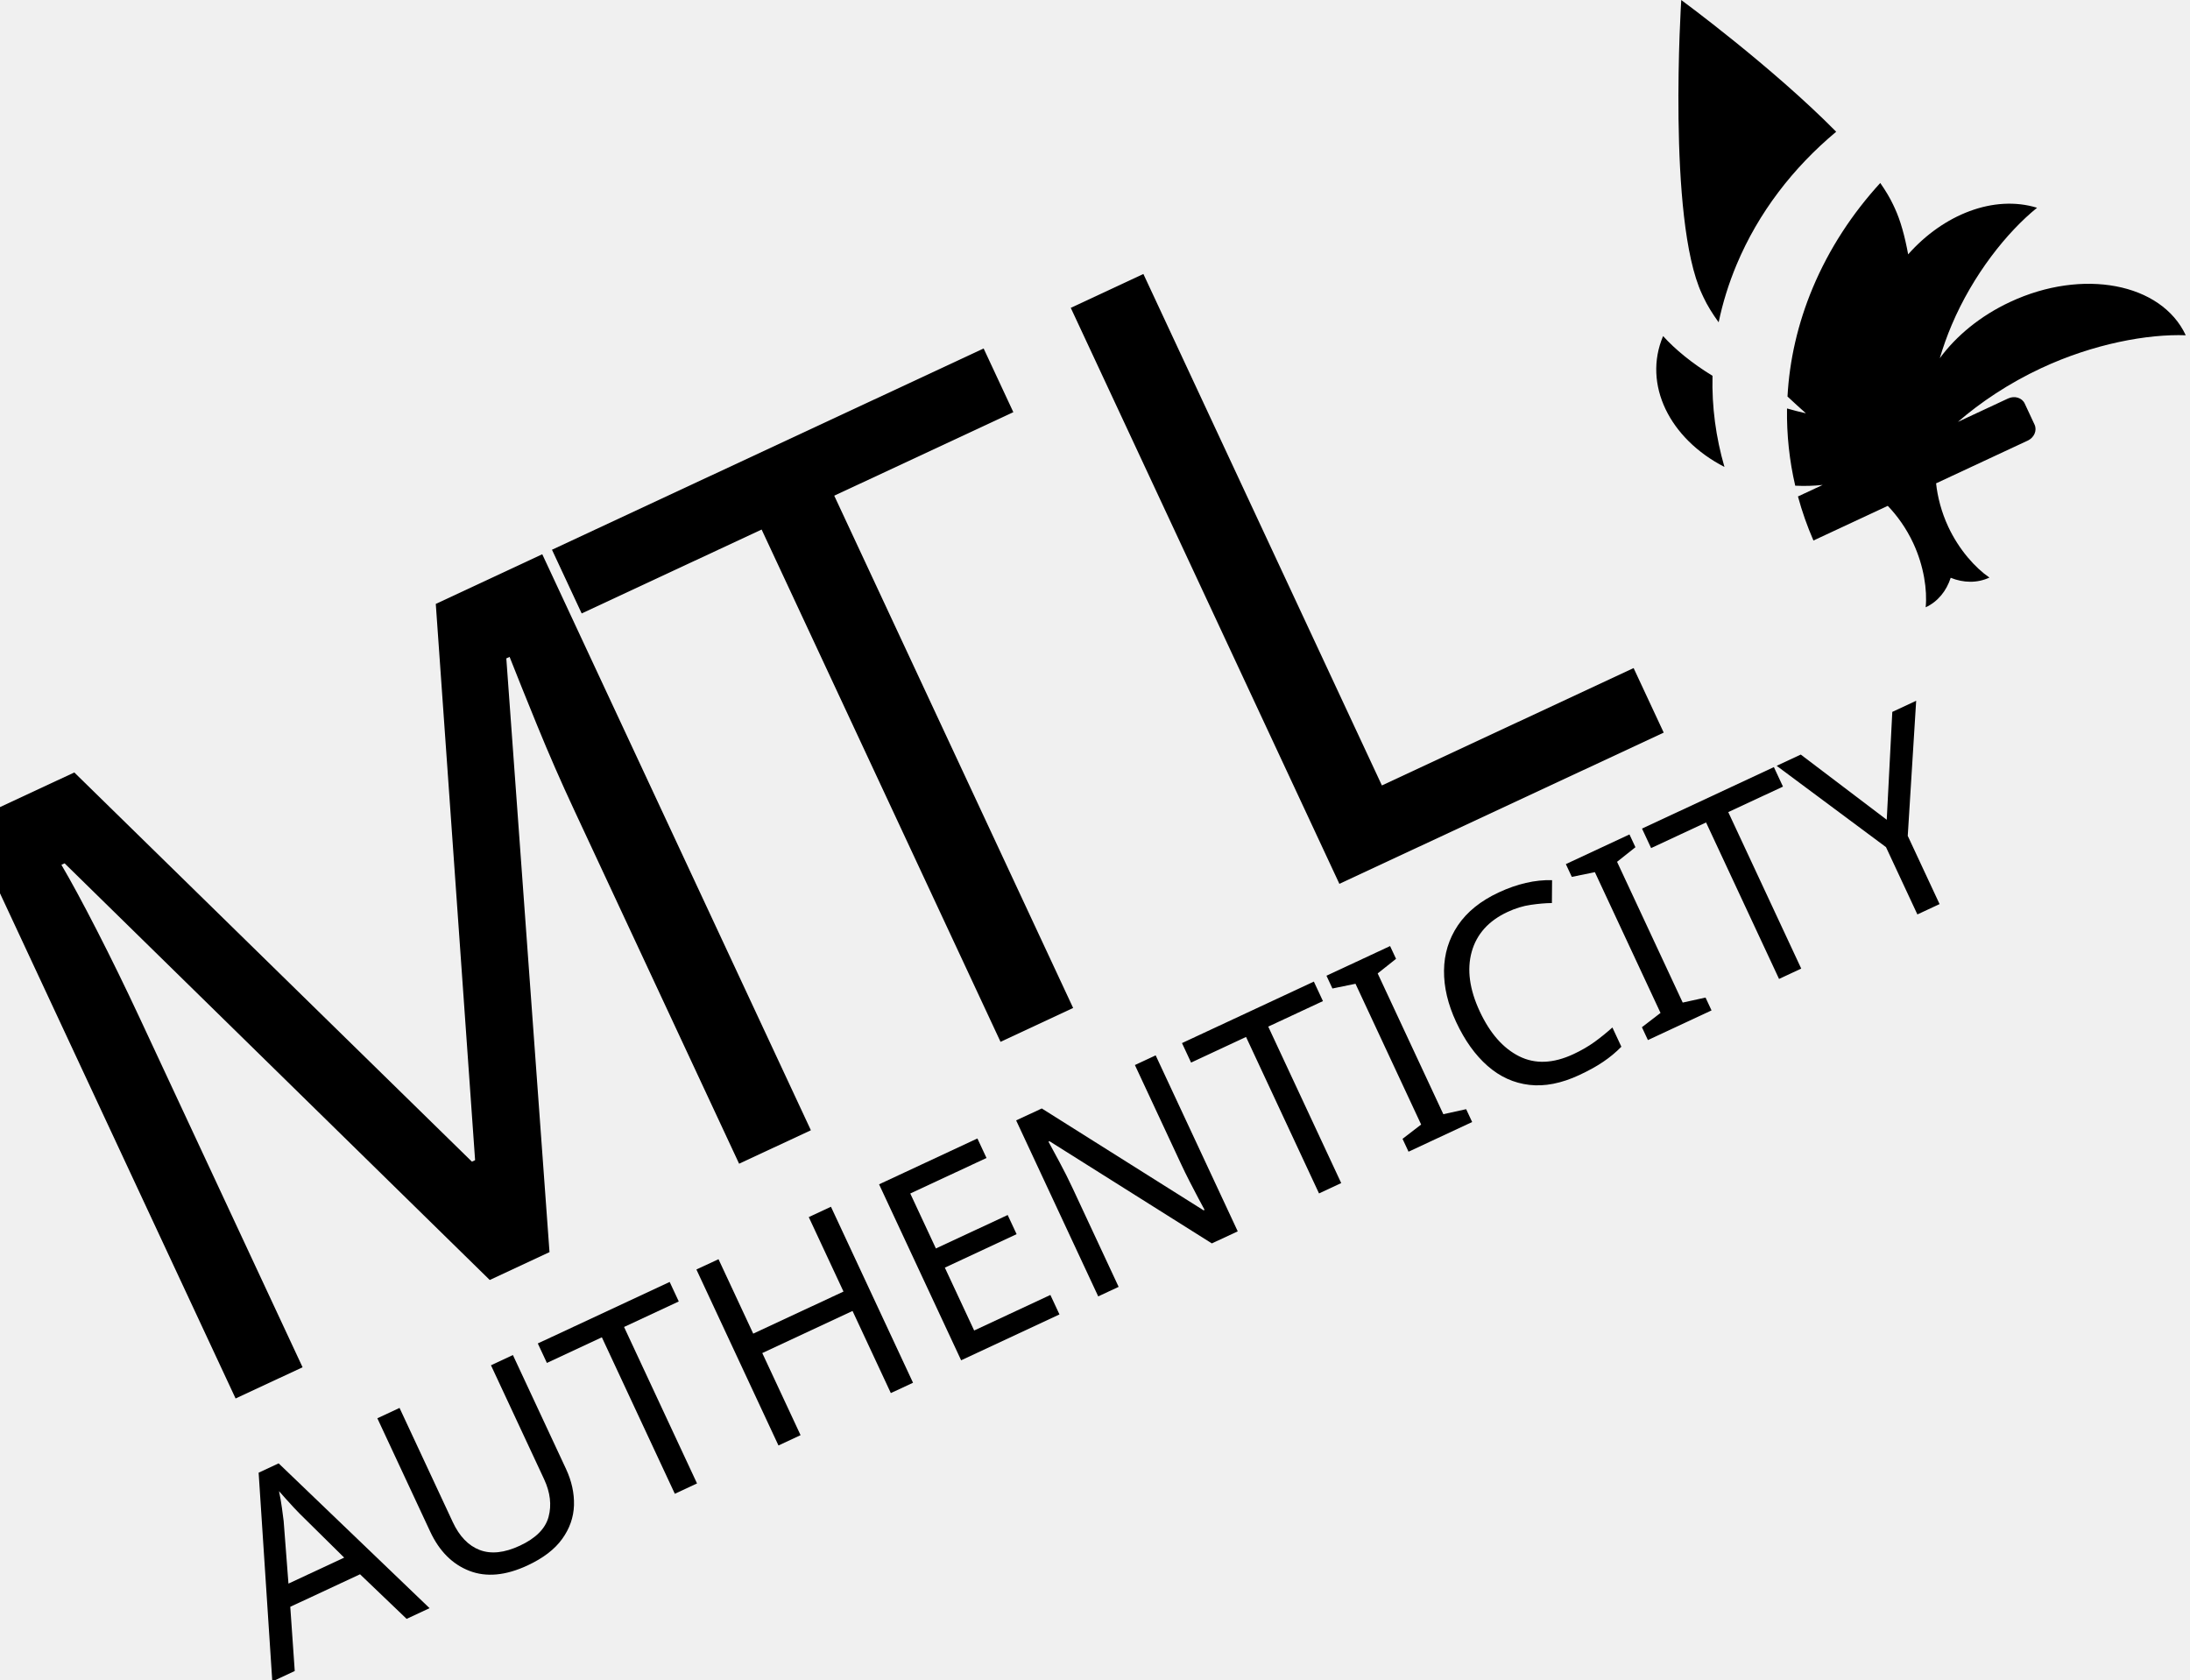
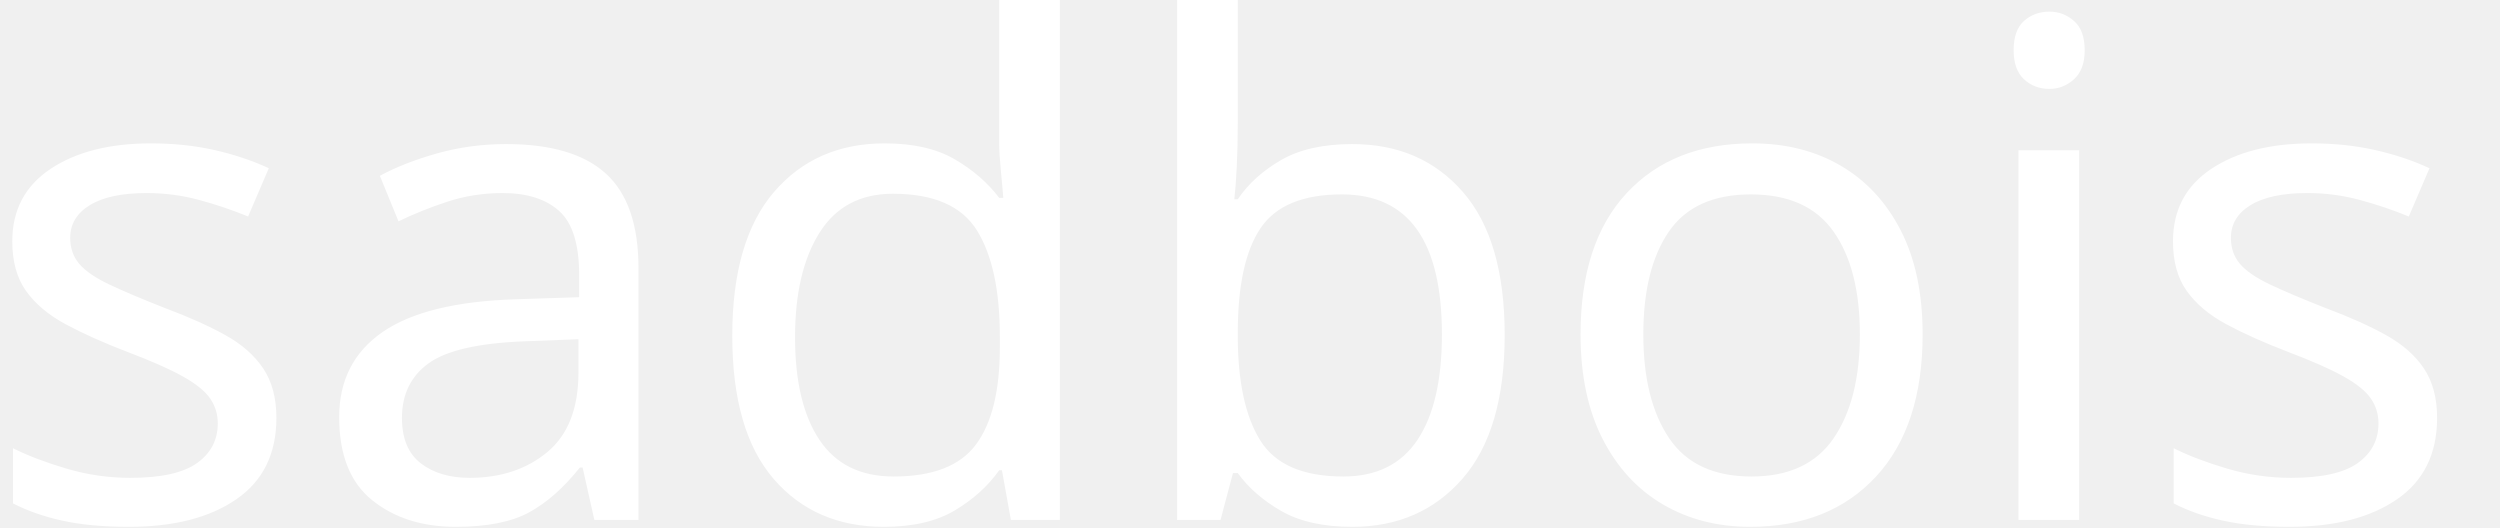
- <svg xmlns="http://www.w3.org/2000/svg" width="100%" height="100%" viewBox="0 0 369 283" version="1.1" xml:space="preserve" style="fill-rule:evenodd;clip-rule:evenodd;stroke-linejoin:round;stroke-miterlimit:2;">
-   <g transform="matrix(1,0,0,1,-987.35,-1330.72)">
-     <g>
-       <g transform="matrix(0.906308,-0.422618,0.422618,0.906308,-532.77,547.439)">
-         <text x="968.504px" y="1582.68px" style="font-family:'Righteous-Regular', 'Righteous';font-size:150px;">M<tspan x="1090.31px 1177.02px " y="1582.68px 1582.68px ">TL</tspan>
-         </text>
-         <text x="968.504px" y="1628.51px" style="font-family:'Righteous-Regular', 'Righteous';font-size:45.833px;">A<tspan x="999.164px 1030.05px " y="1628.51px 1628.51px ">UT</tspan>HENTICITY</text>
-       </g>
-       <g transform="matrix(0.909524,-0.424118,0.382665,0.820627,-542.509,990.302)">
-         <path d="M1511.39,1233.52C1511.66,1235.24 1511.81,1236.82 1511.81,1238.23C1511.81,1238.35 1511.81,1238.46 1511.81,1238.58C1511.81,1238.69 1511.81,1238.81 1511.81,1238.92C1511.81,1241.41 1511.35,1244.43 1510.57,1247.75C1518.77,1243.8 1527.86,1244.4 1533.49,1250.03C1527.2,1251.77 1519.02,1256.25 1512.16,1263.11C1510.66,1264.61 1509.28,1266.17 1508.01,1267.76C1512.1,1265.28 1517.19,1263.8 1522.72,1263.8C1536.15,1263.79 1547.06,1272.5 1547.07,1283.23C1541.39,1280.01 1532.43,1277.4 1522.73,1277.41C1516.75,1277.41 1511.07,1278.4 1506.25,1279.92L1515.55,1279.92C1516.75,1279.92 1517.72,1280.89 1517.72,1282.08L1517.72,1286.41C1517.72,1287.6 1516.75,1288.57 1515.55,1288.57L1498.57,1288.57C1497.83,1290.96 1497.34,1293.83 1497.34,1296.85C1497.34,1301.56 1498.53,1305.91 1500,1308.66C1497.73,1308.66 1495.66,1307.52 1494.09,1305.65C1492.53,1307.52 1490.46,1308.66 1488.19,1308.66C1489.66,1305.91 1490.85,1301.56 1490.85,1296.85C1490.85,1293.83 1490.36,1290.96 1489.62,1288.57L1475.85,1288.57C1475.92,1285.67 1476.17,1282.78 1476.62,1279.92L1481.2,1279.92C1479.77,1279.38 1478.35,1278.7 1476.97,1277.89C1477.86,1273.21 1479.27,1268.62 1481.2,1264.22C1482.03,1265.02 1482.88,1265.79 1483.73,1266.52C1483.18,1265.11 1482.64,1263.68 1482.12,1262.24C1484.98,1256.31 1488.84,1250.76 1493.7,1245.87C1498.94,1240.6 1504.94,1236.49 1511.39,1233.52ZM1467.53,1269.16C1461.19,1260.1 1460.92,1248.83 1467.48,1242.26C1468.36,1245.44 1469.94,1249.11 1472.18,1252.85C1469.86,1258.02 1468.32,1263.52 1467.53,1269.16ZM1476.91,1244.31C1476.57,1242.34 1476.38,1240.52 1476.38,1238.92C1476.38,1238.81 1476.38,1238.69 1476.38,1238.58C1476.38,1238.46 1476.38,1238.35 1476.38,1238.23C1476.38,1222.87 1494.09,1187.01 1494.09,1187.01C1494.09,1187.01 1503.15,1205.35 1508.32,1221.41C1499.18,1224.1 1490.74,1228.94 1483.74,1235.99C1481.17,1238.58 1478.89,1241.37 1476.91,1244.31Z" />
-       </g>
-     </g>
+ <svg xmlns="http://www.w3.org/2000/svg" width="100%" height="100%" viewBox="0 0 725 153" version="1.1" xml:space="preserve" style="fill-rule:evenodd;clip-rule:evenodd;stroke-linejoin:round;stroke-miterlimit:2;">
+   <g>
+     <text x="-6.641px" y="150.781px" style="font-family:'Righteous-Regular', 'Righteous';font-size:200px;fill:#fff;">sadbois</text>
  </g>
</svg>
